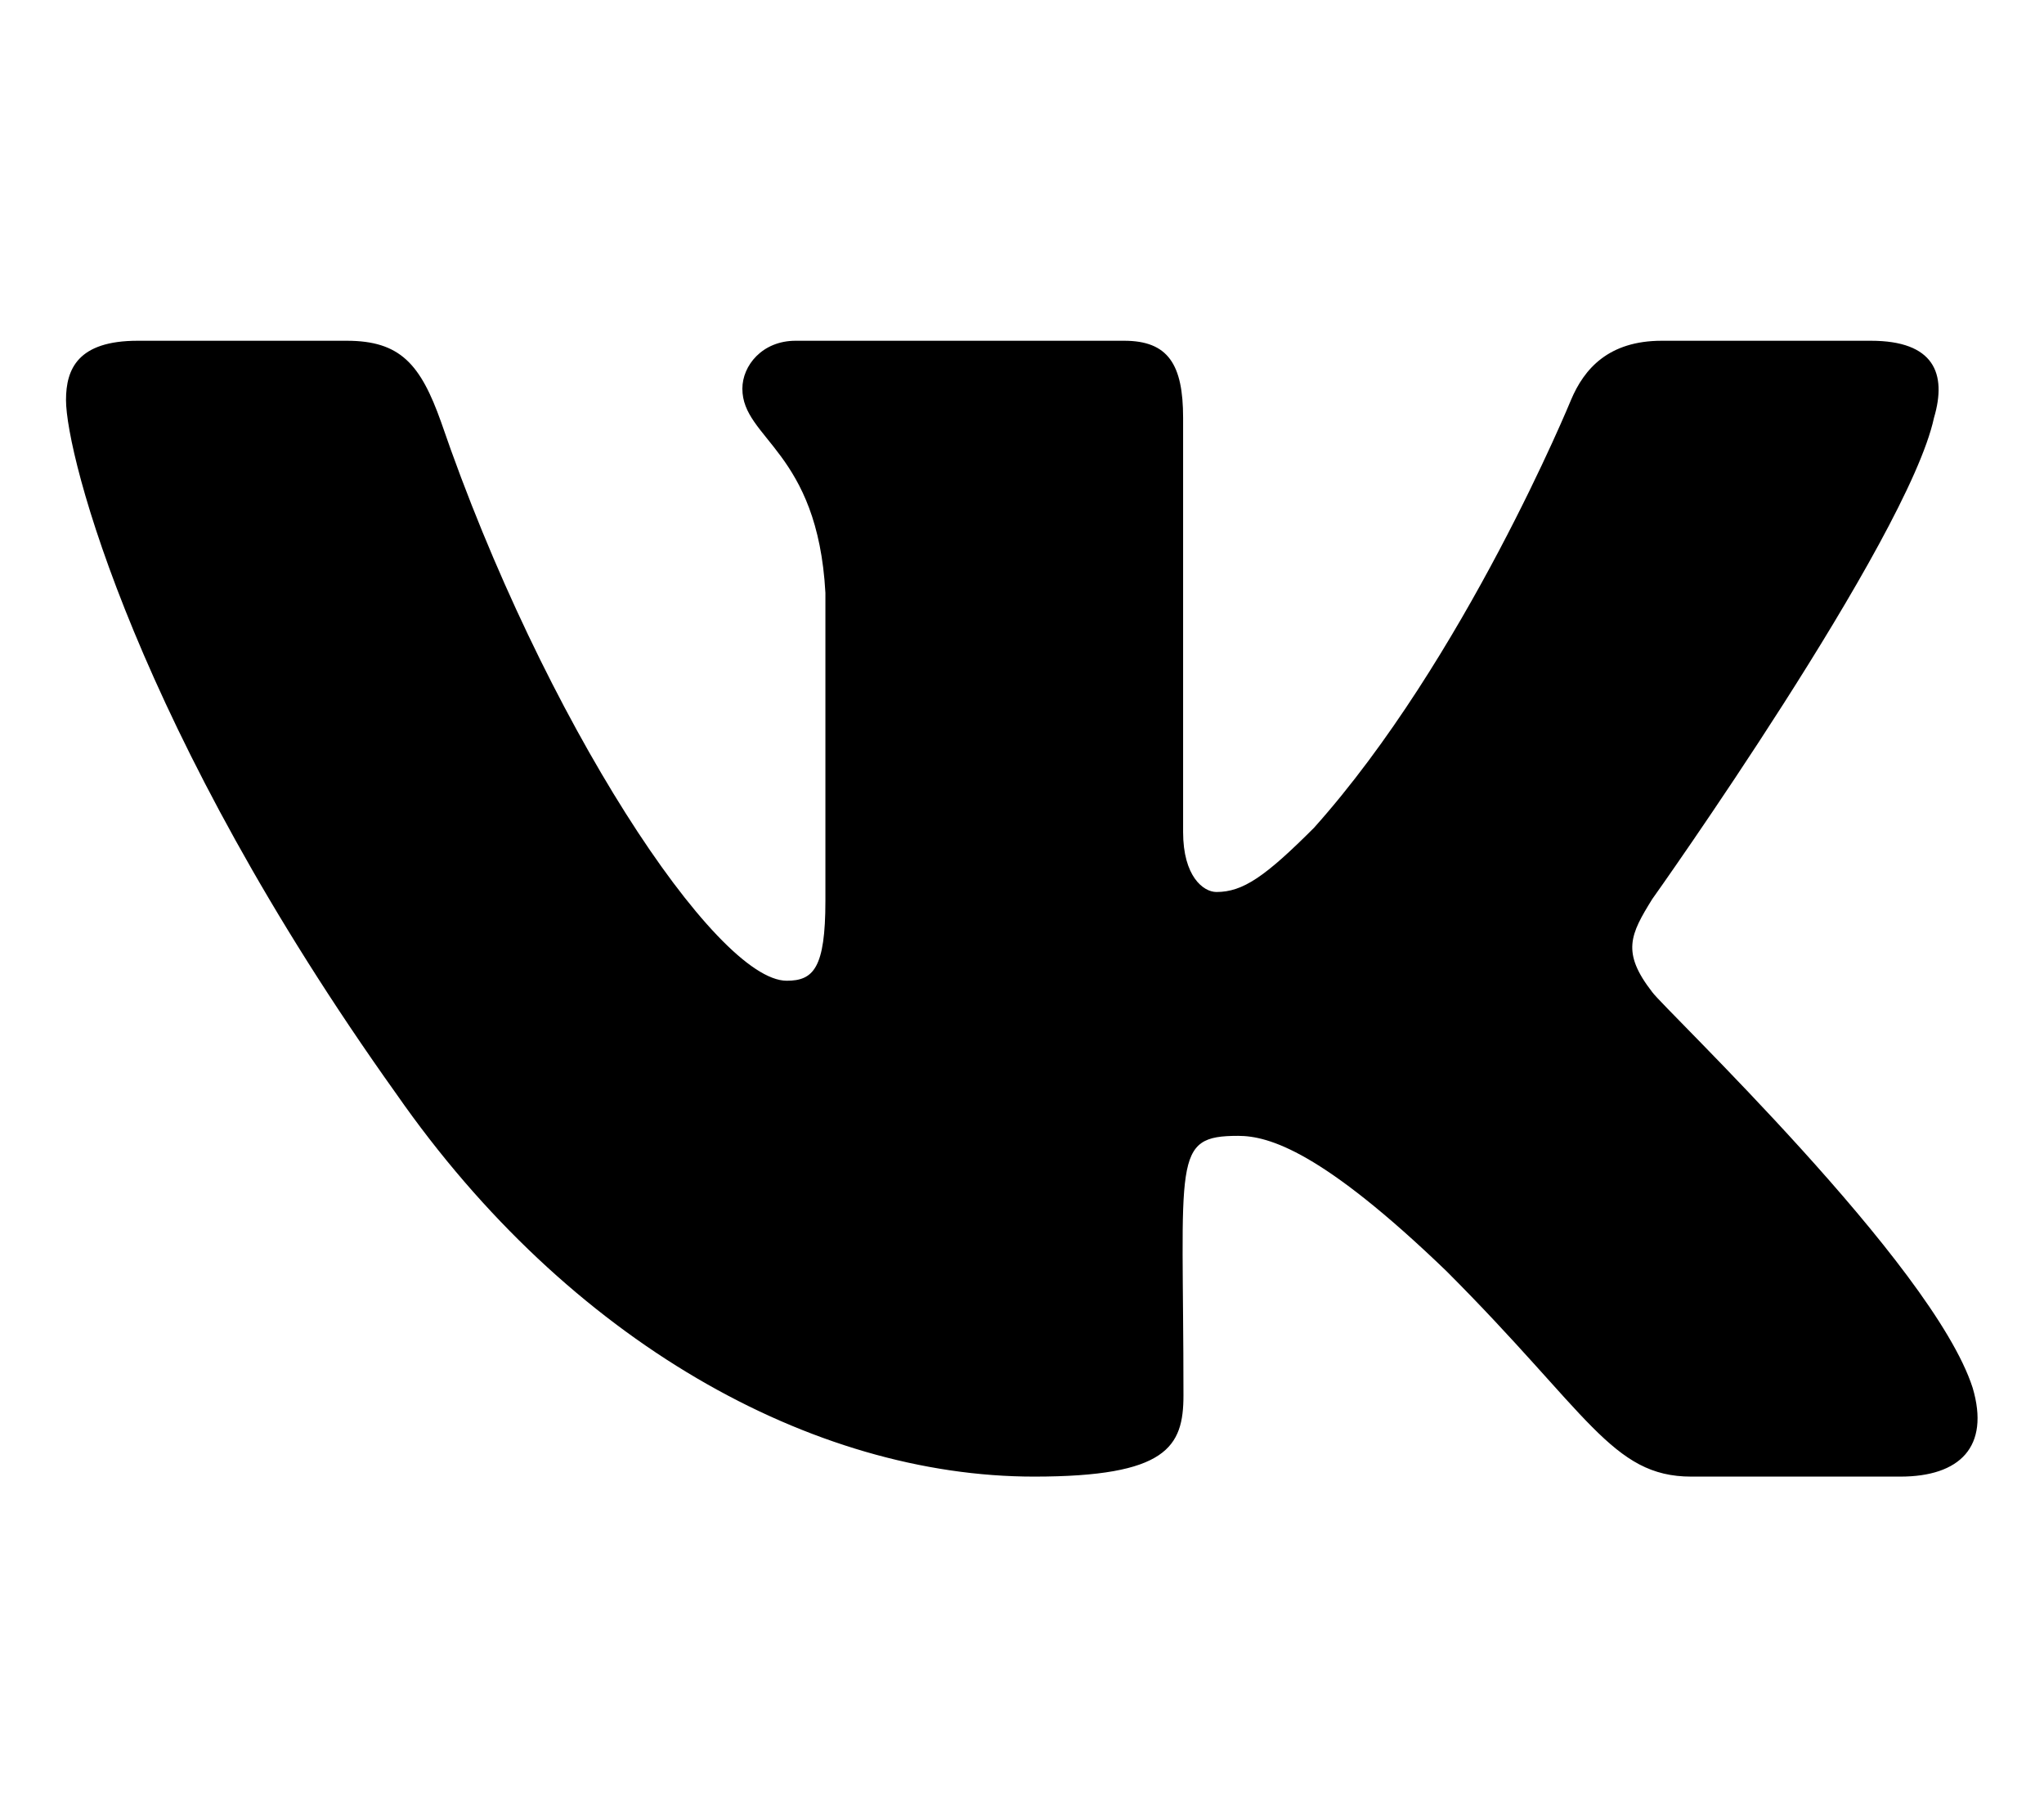
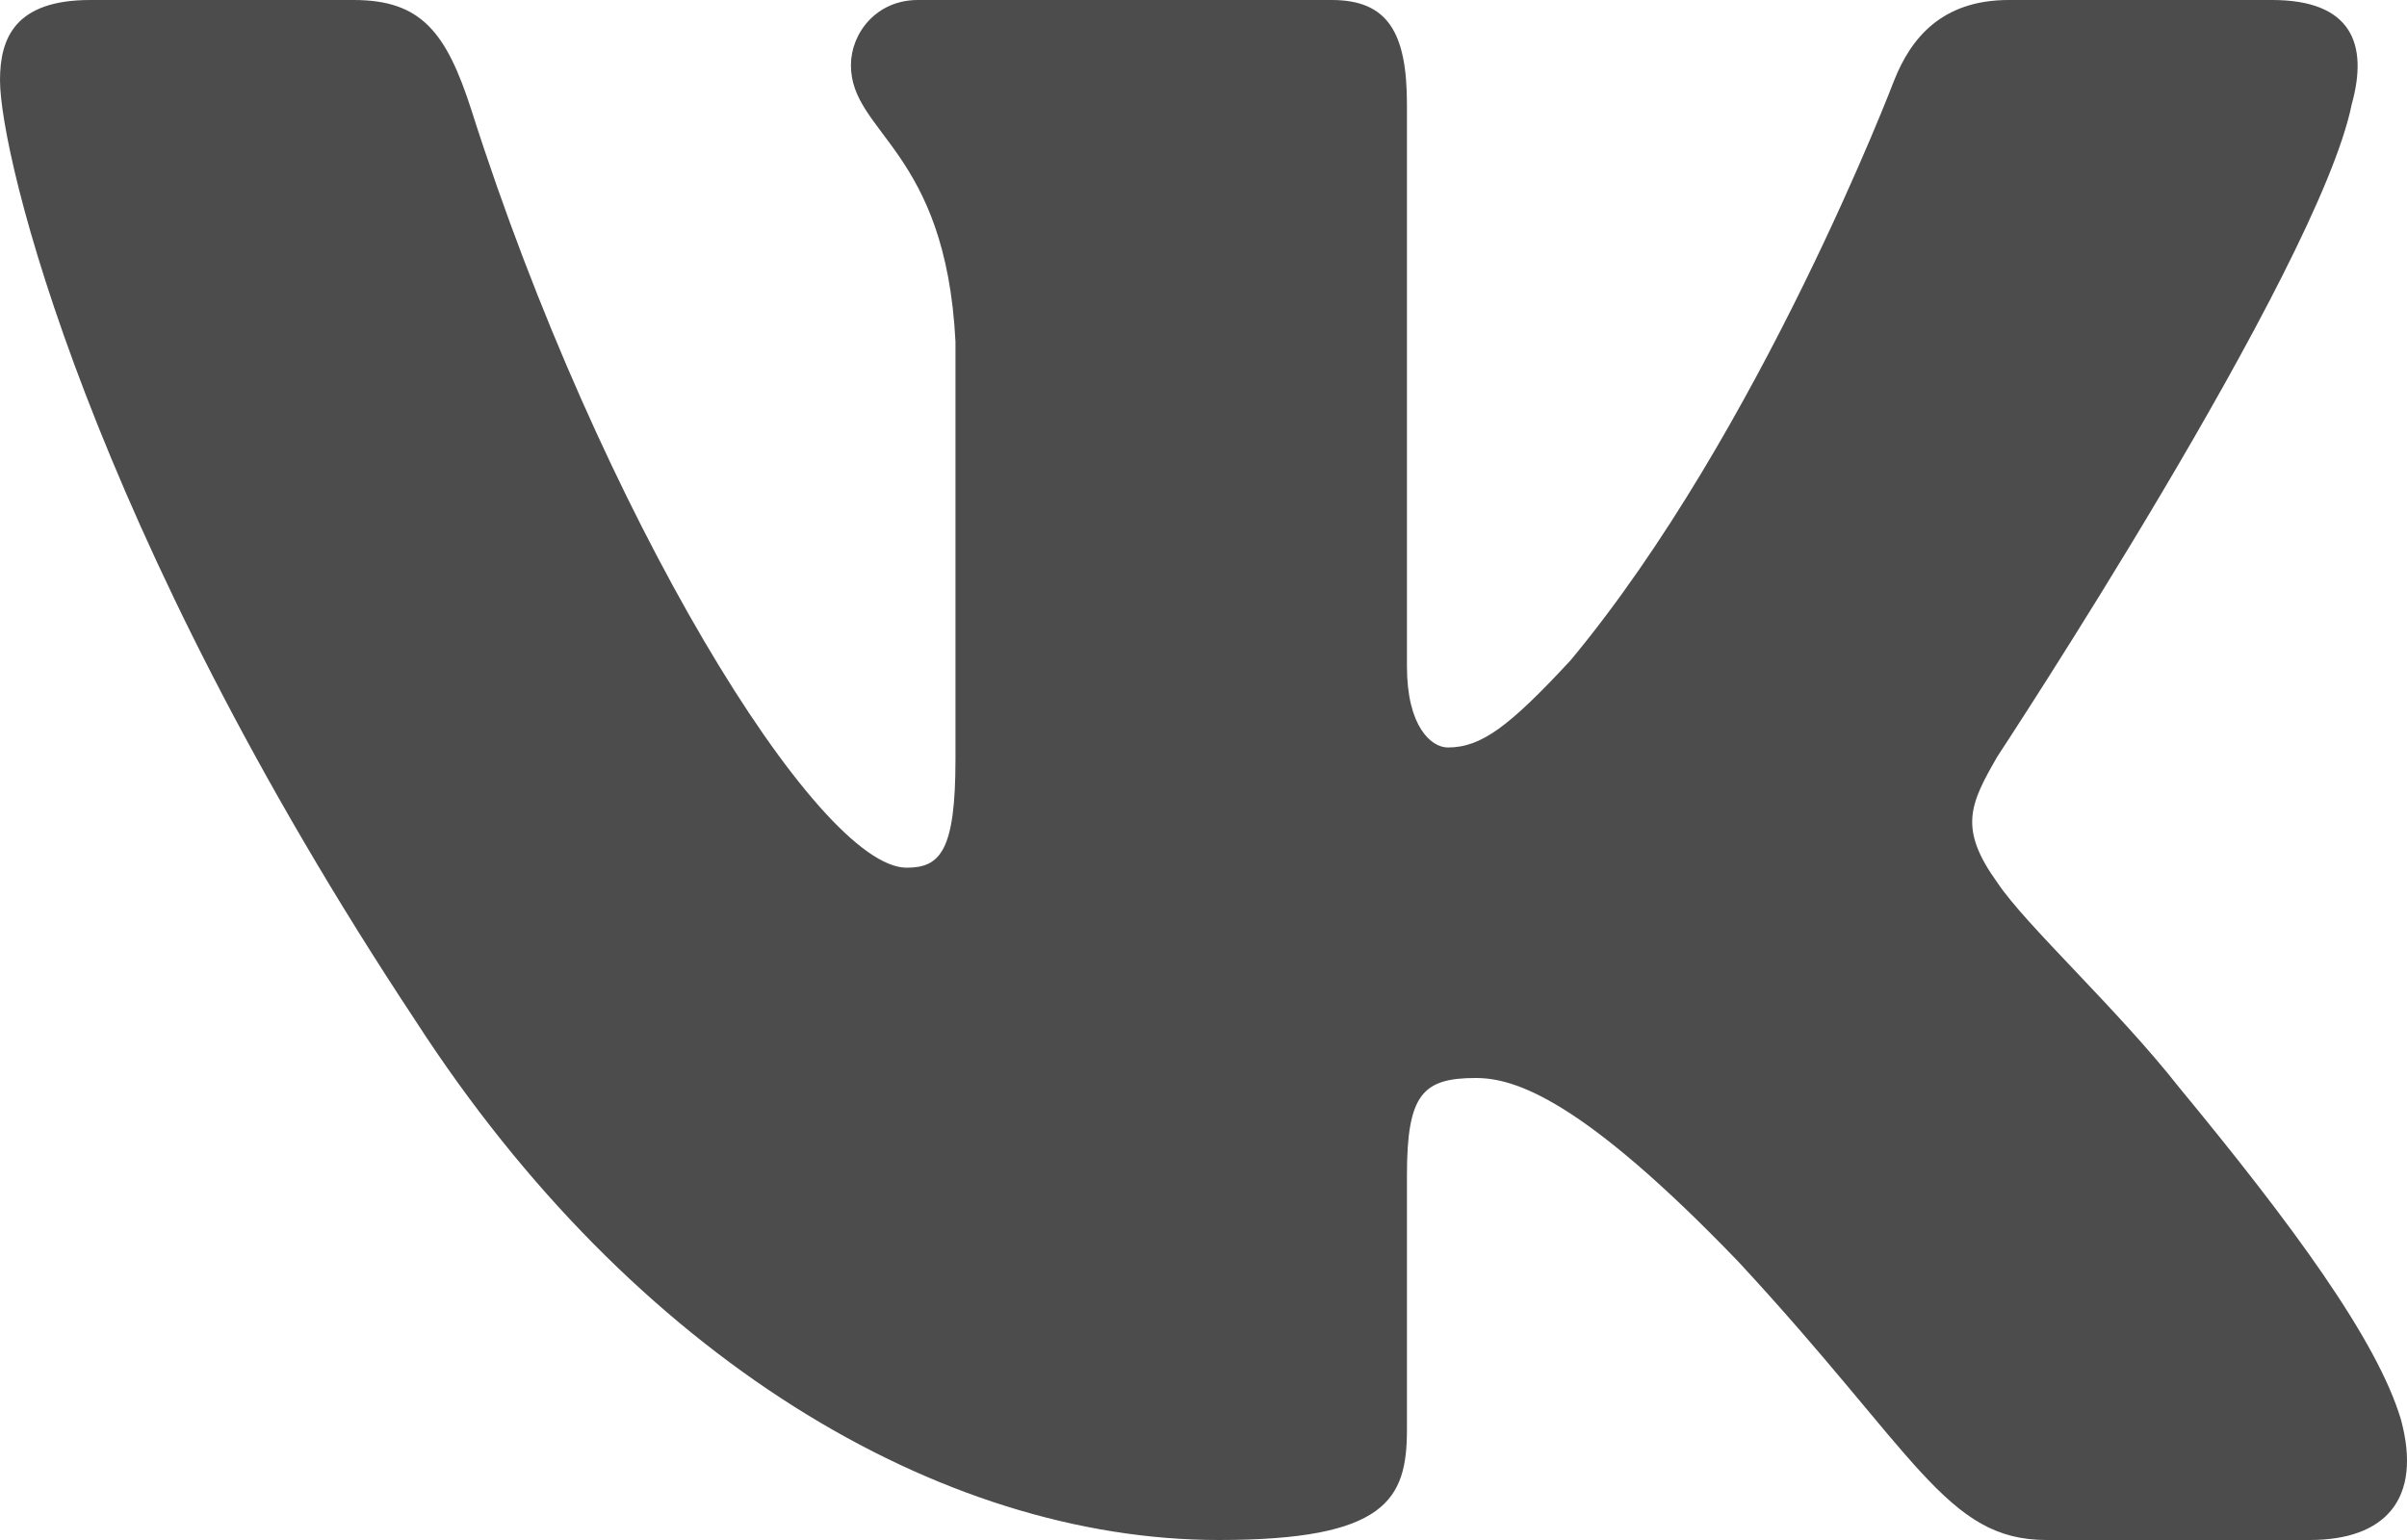
- <svg xmlns="http://www.w3.org/2000/svg" viewBox="0 0 576 512">
-   <path d="M545 117.7c3.7-12.5 0-21.7-17.8-21.7h-58.9c-15 0-21.9 7.9-25.6 16.7 0 0-30 73.1-72.4 120.5-13.7 13.7-20 18.1-27.5 18.1-3.7 0-9.4-4.4-9.4-16.9V117.7c0-15-4.2-21.7-16.6-21.7h-92.6c-9.4 0-15 7-15 13.5 0 14.2 21.2 17.5 23.4 57.5v86.8c0 19-3.4 22.5-10.9 22.5-20 0-68.6-73.4-97.4-157.4-5.8-16.3-11.5-22.9-26.6-22.9H38.8c-16.8 0-20.2 7.9-20.2 16.7 0 15.6 20 93.1 93.1 195.5C160.4 378.1 229 416 291.4 416c37.5 0 42.1-8.4 42.1-22.9 0-66.8-3.4-73.1 15.4-73.1 8.7 0 23.7 4.4 58.7 38.1 40 40 46.6 57.9 69 57.9h58.9c16.8 0 25.3-8.4 20.4-25-11.2-34.9-86.9-106.7-90.3-111.5-8.7-11.2-6.2-16.2 0-26.2.1-.1 72-101.3 79.4-135.6z" />
+ <svg xmlns="http://www.w3.org/2000/svg" width="25" height="16" viewBox="0 0 25 16">
+   <path id="Vkontakte" opacity="0.7" fill-rule="evenodd" clip-rule="evenodd" d="M24.426 1.083C24.6 0.459 24.426 0 23.599 0H20.864C20.169 0 19.848 0.396 19.674 0.834C19.674 0.834 18.284 4.487 16.313 6.86C15.676 7.547 15.386 7.766 15.038 7.766C14.864 7.766 14.613 7.547 14.613 6.923V1.083C14.613 0.334 14.411 0 13.831 0H9.533C9.099 0 8.838 0.348 8.838 0.677C8.838 1.388 9.823 1.552 9.924 3.55V7.891C9.924 8.842 9.765 9.015 9.417 9.015C8.49 9.015 6.234 5.345 4.897 1.146C4.635 0.33 4.372 0 3.673 0H0.938C0.156 0 0 0.396 0 0.834C0 1.614 0.927 5.486 4.317 10.607C6.577 14.104 9.762 16 12.659 16C14.398 16 14.613 15.579 14.613 14.854V12.21C14.613 11.368 14.777 11.2 15.328 11.2C15.734 11.2 16.429 11.419 18.052 13.105C19.906 15.104 20.212 16 21.255 16H23.99C24.771 16 25.162 15.579 24.937 14.748C24.69 13.92 23.805 12.718 22.63 11.294C21.992 10.482 21.036 9.608 20.746 9.171C20.341 8.609 20.457 8.359 20.746 7.859C20.746 7.859 24.079 2.801 24.426 1.083Z" />
</svg>
